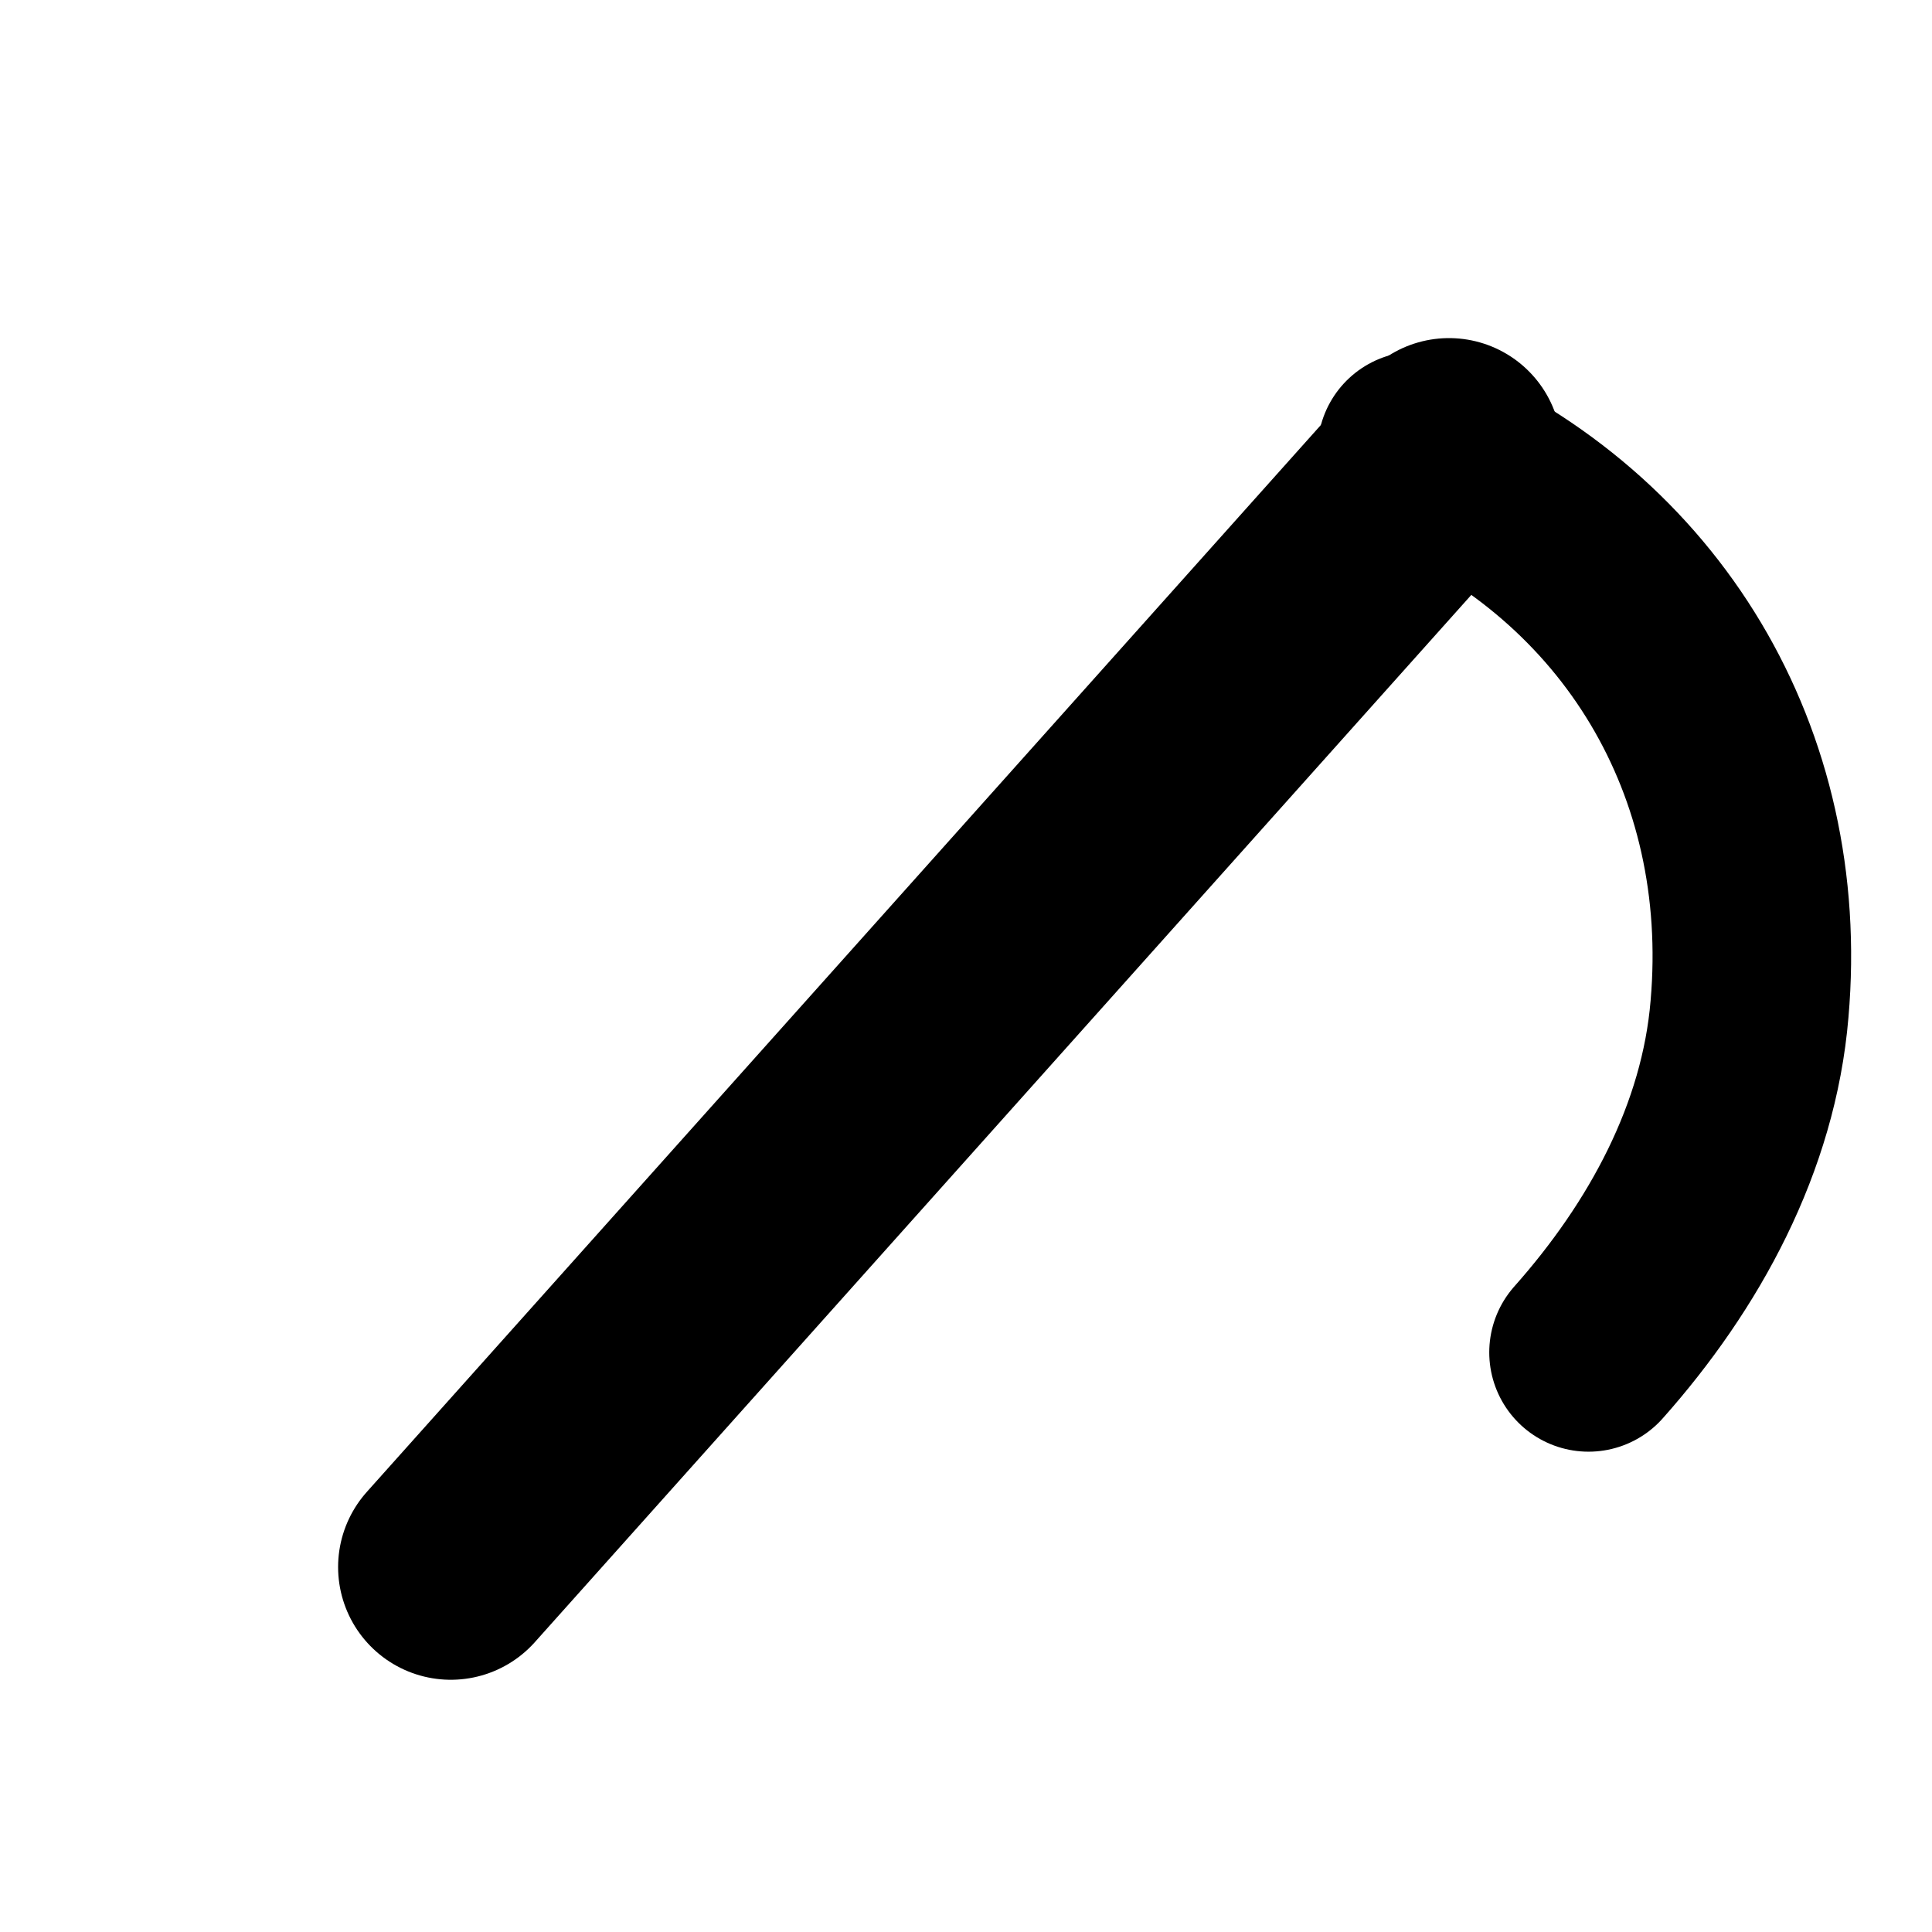
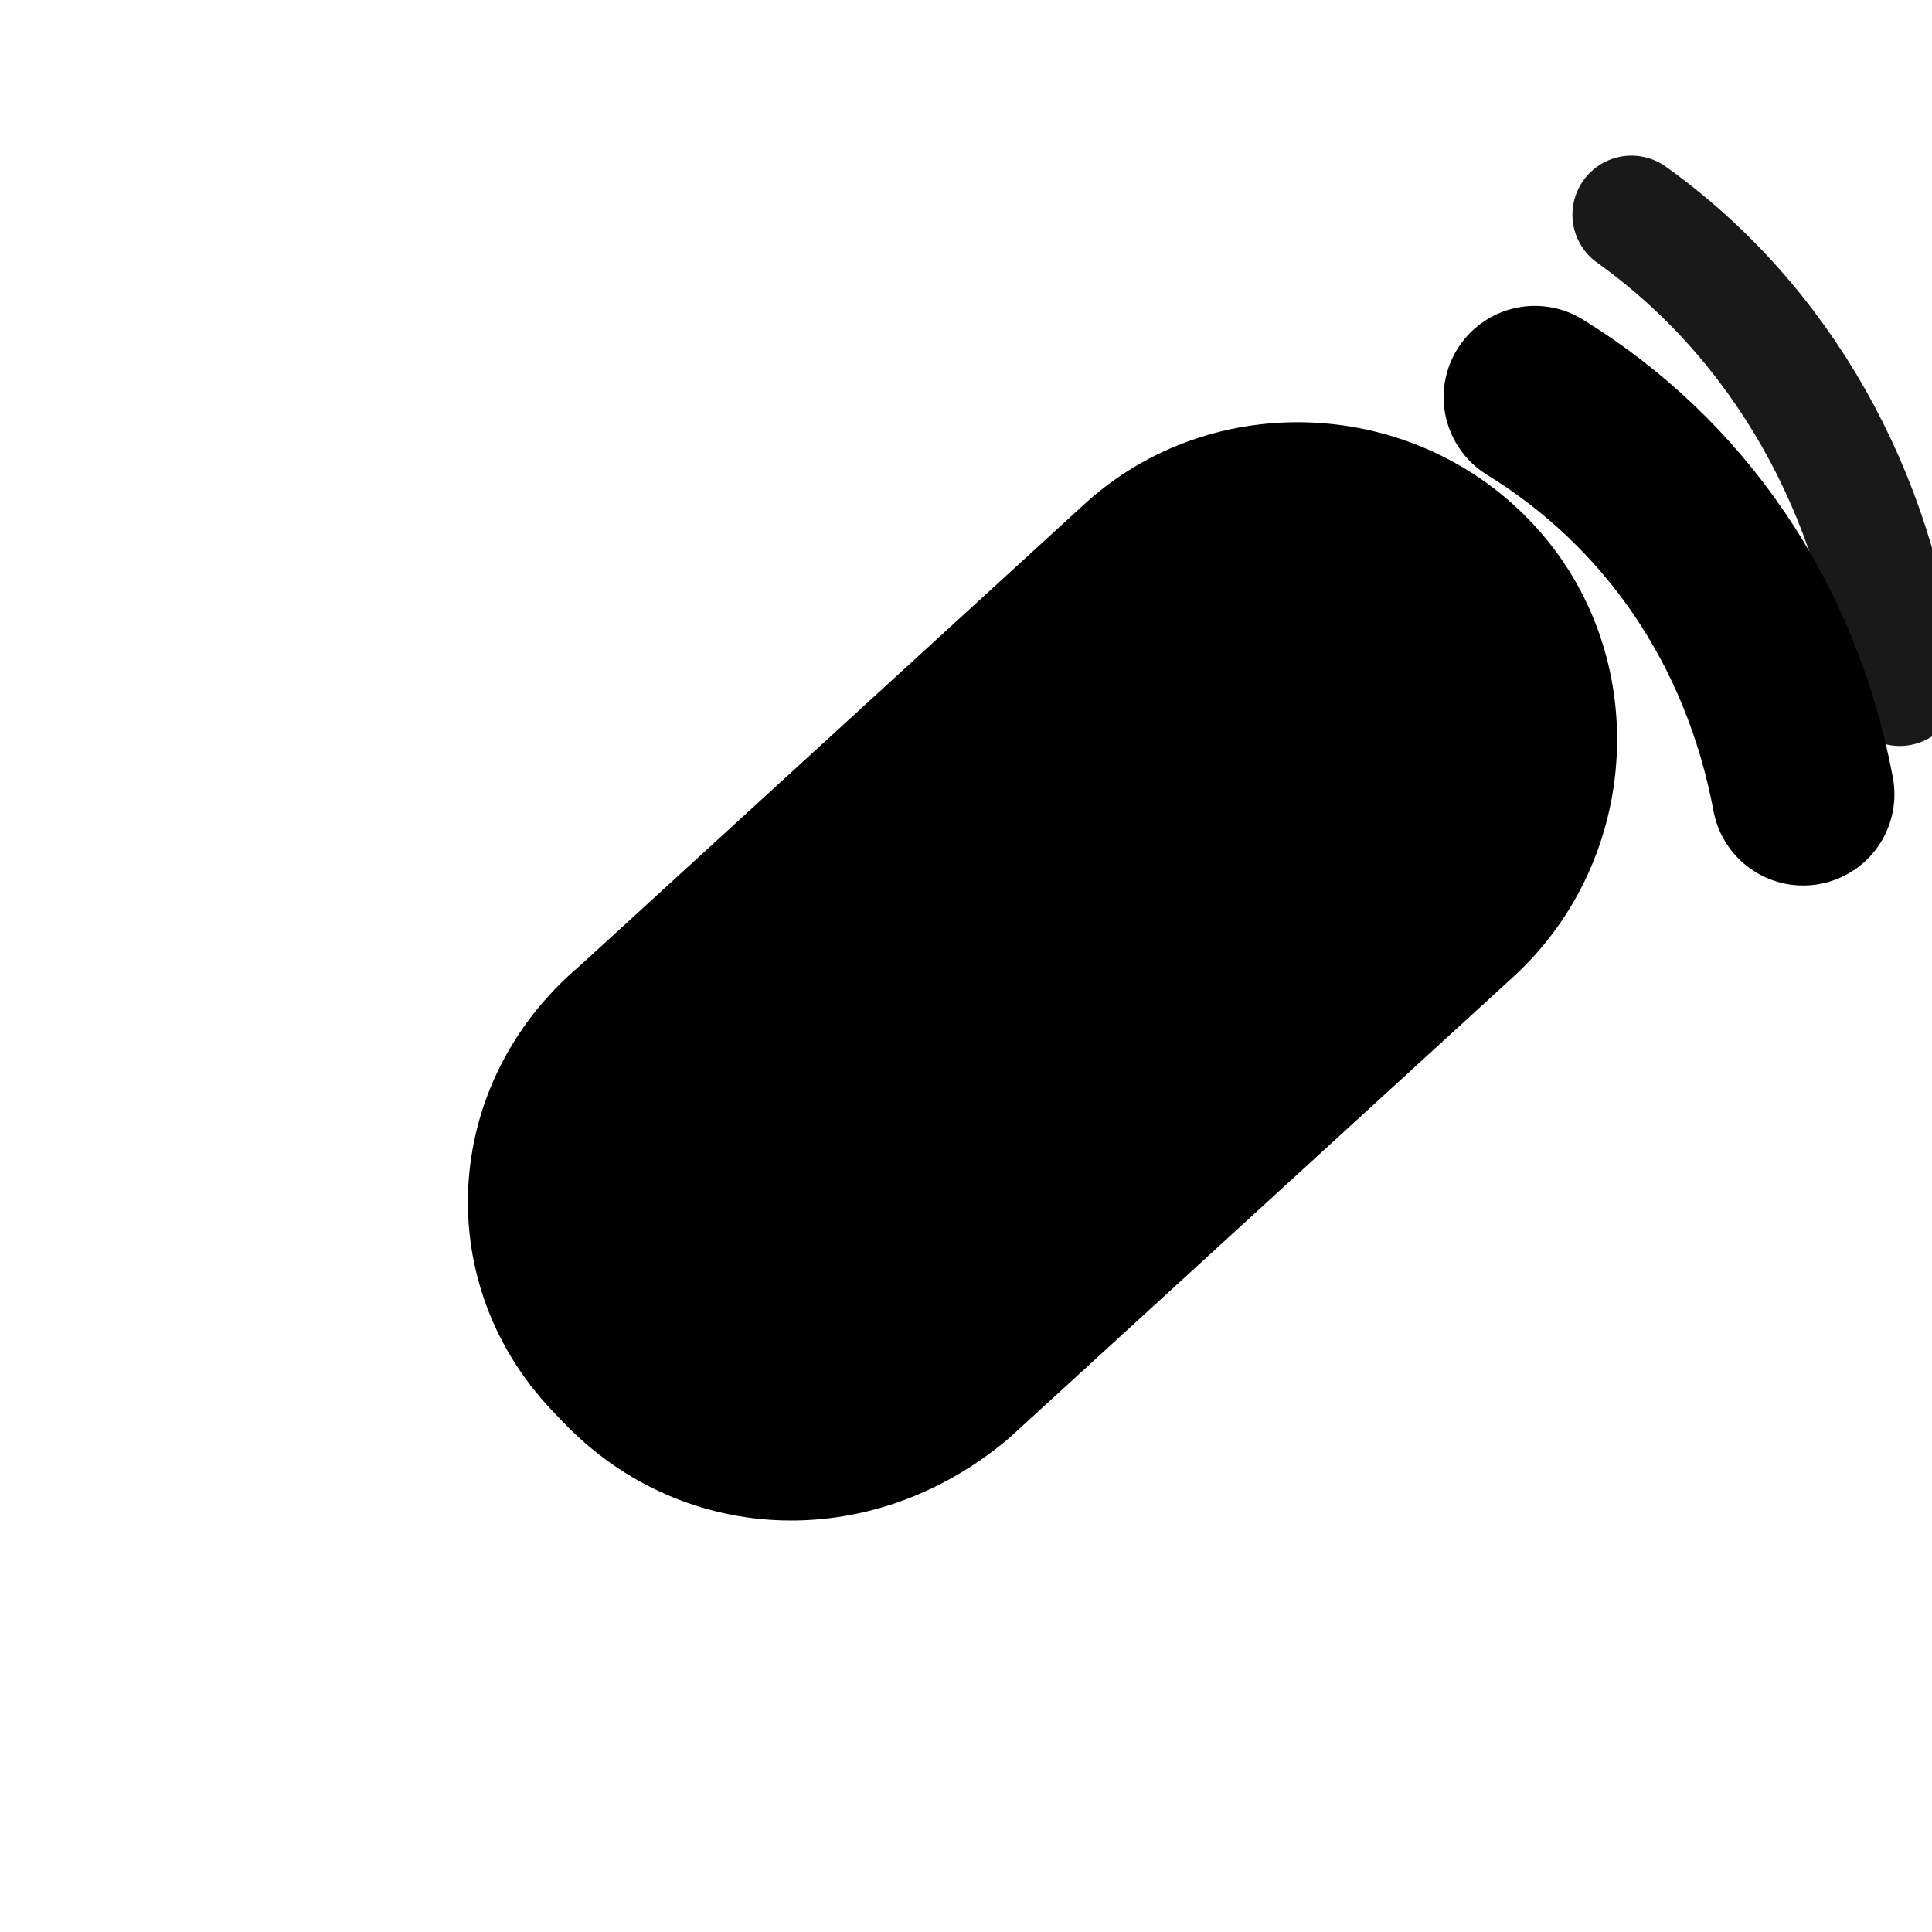
<svg xmlns="http://www.w3.org/2000/svg" viewBox="0 0 18 18" fill="none" aria-hidden="true">
-   <g stroke="#000" stroke-linecap="round" stroke-linejoin="round">
-     <path d="M4.2 14.6 13.5 4.2" stroke-width="2.1" />
-     <path d="M13.2 4.2c2.1.9 3.3 2.9 3.1 5.2-.1 1.2-.7 2.3-1.5 3.2" stroke-width="1.85" />
-   </g>
+   <path d="M5.2 13.2c-1.2-1.2-1.1-3.1.2-4.2l4.7-4.3c1.2-1.1 3.1-1 4.2.2 1.1 1.2 1 3.1-.2 4.2l-4.7 4.3c-1.3 1.1-3.1 1-4.2-.2Z" fill="#000" />
+   <path d="M14.3 3.7c1.3.8 2.2 2.1 2.5 3.7" stroke="#000" stroke-linecap="round" stroke-width="1.7" />
+   <path d="M15.2 2c1.4 1 2.3 2.6 2.5 4.4" stroke="#000" stroke-linecap="round" stroke-width="1.1" opacity=".9" />
</svg>
